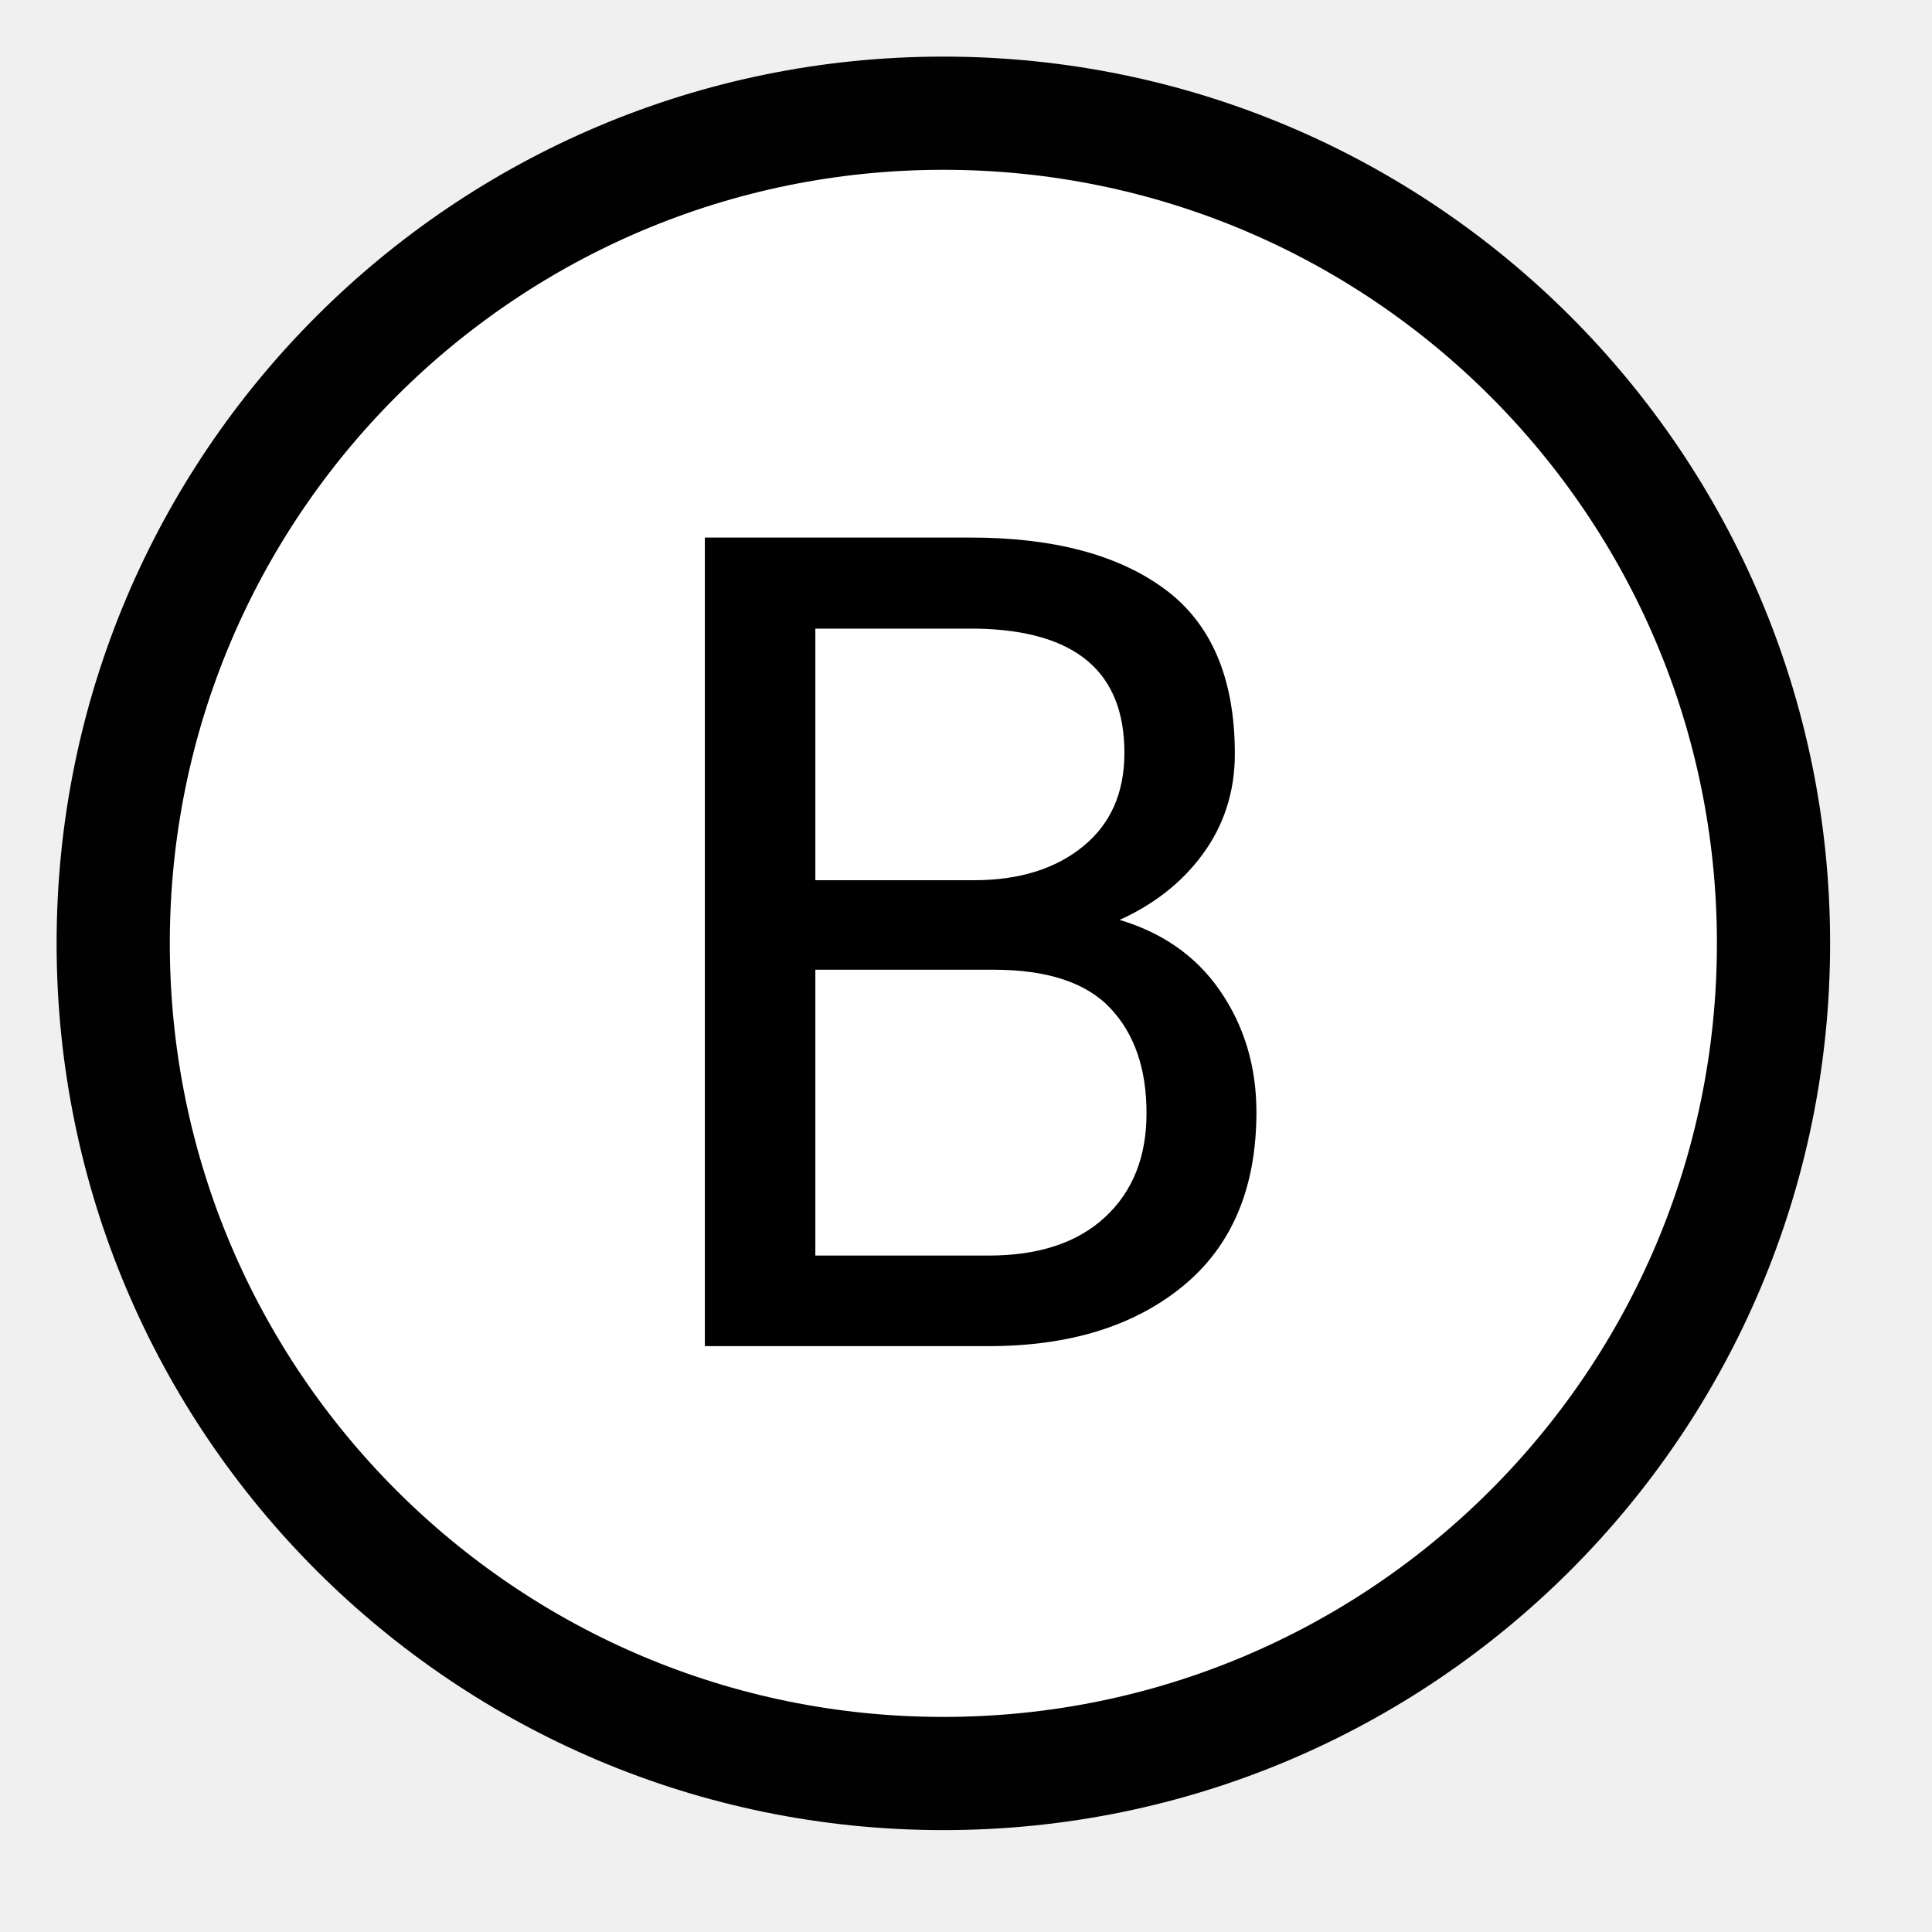
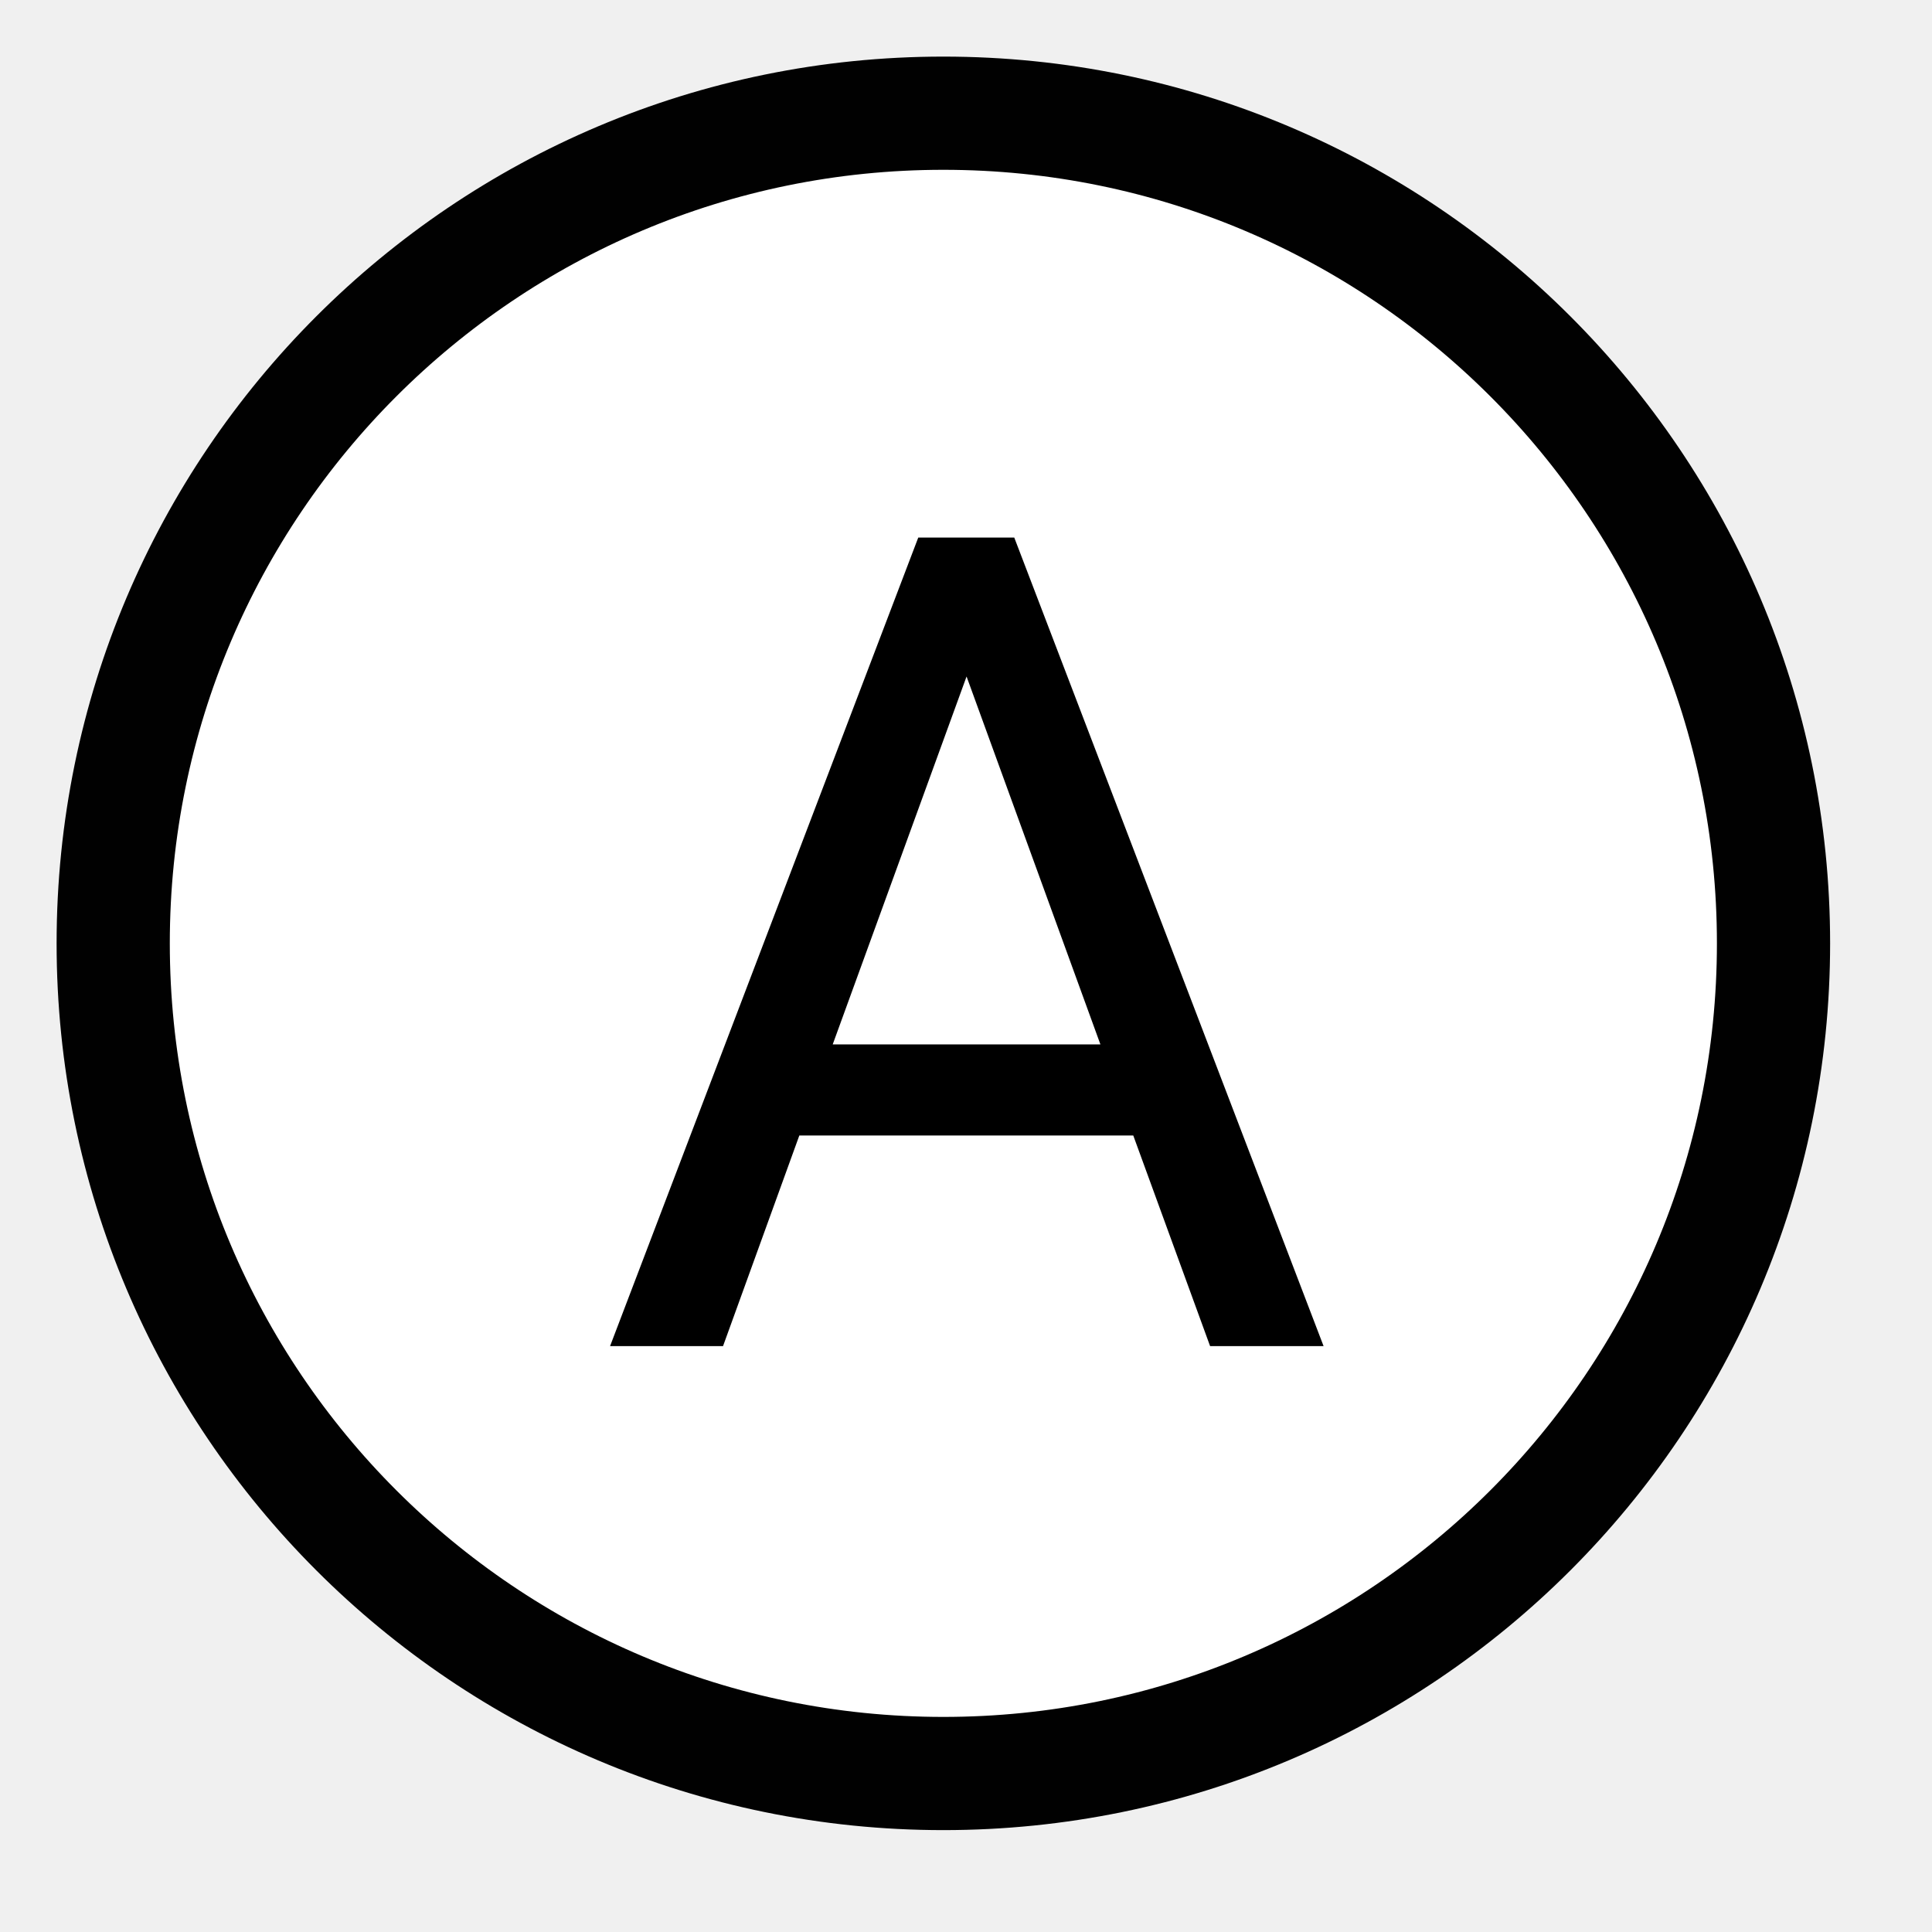
<svg xmlns="http://www.w3.org/2000/svg" xml:space="preserve" style="shape-rendering:geometricPrecision; text-rendering:geometricPrecision; image-rendering:optimizeQuality; fill-rule:evenodd; clip-rule:evenodd" viewBox="0 0 512 512" width="512" height="512">
  <g>
    <circle style="fill:#ffffff;stroke:#010101;stroke-width:30;stroke-miterlimit:10;" cx="250" cy="250" r="220">
    </circle>
-     <text font-family="-apple-system, BlinkMacSystemFont, &quot;Segoe UI&quot;, Roboto, Helvetica, Arial, sans-serif, &quot;Apple Color Emoji&quot;, &quot;Segoe UI Emoji&quot;, &quot;Segoe UI Symbol&quot;" font-size="300" font-weight="400" fill="black" x="50%" y="52%" text-anchor="middle" stroke="#000000" dy=".3em">B</text>
+     <text font-family="-apple-system, BlinkMacSystemFont, &quot;Segoe UI&quot;, Roboto, Helvetica, Arial, sans-serif, &quot;Apple Color Emoji&quot;, &quot;Segoe UI Emoji&quot;, &quot;Segoe UI Symbol&quot;" font-size="300" font-weight="400" fill="black" x="50%" y="52%" text-anchor="middle" stroke="#000000" dy=".3em">A</text>
  </g>
</svg>
